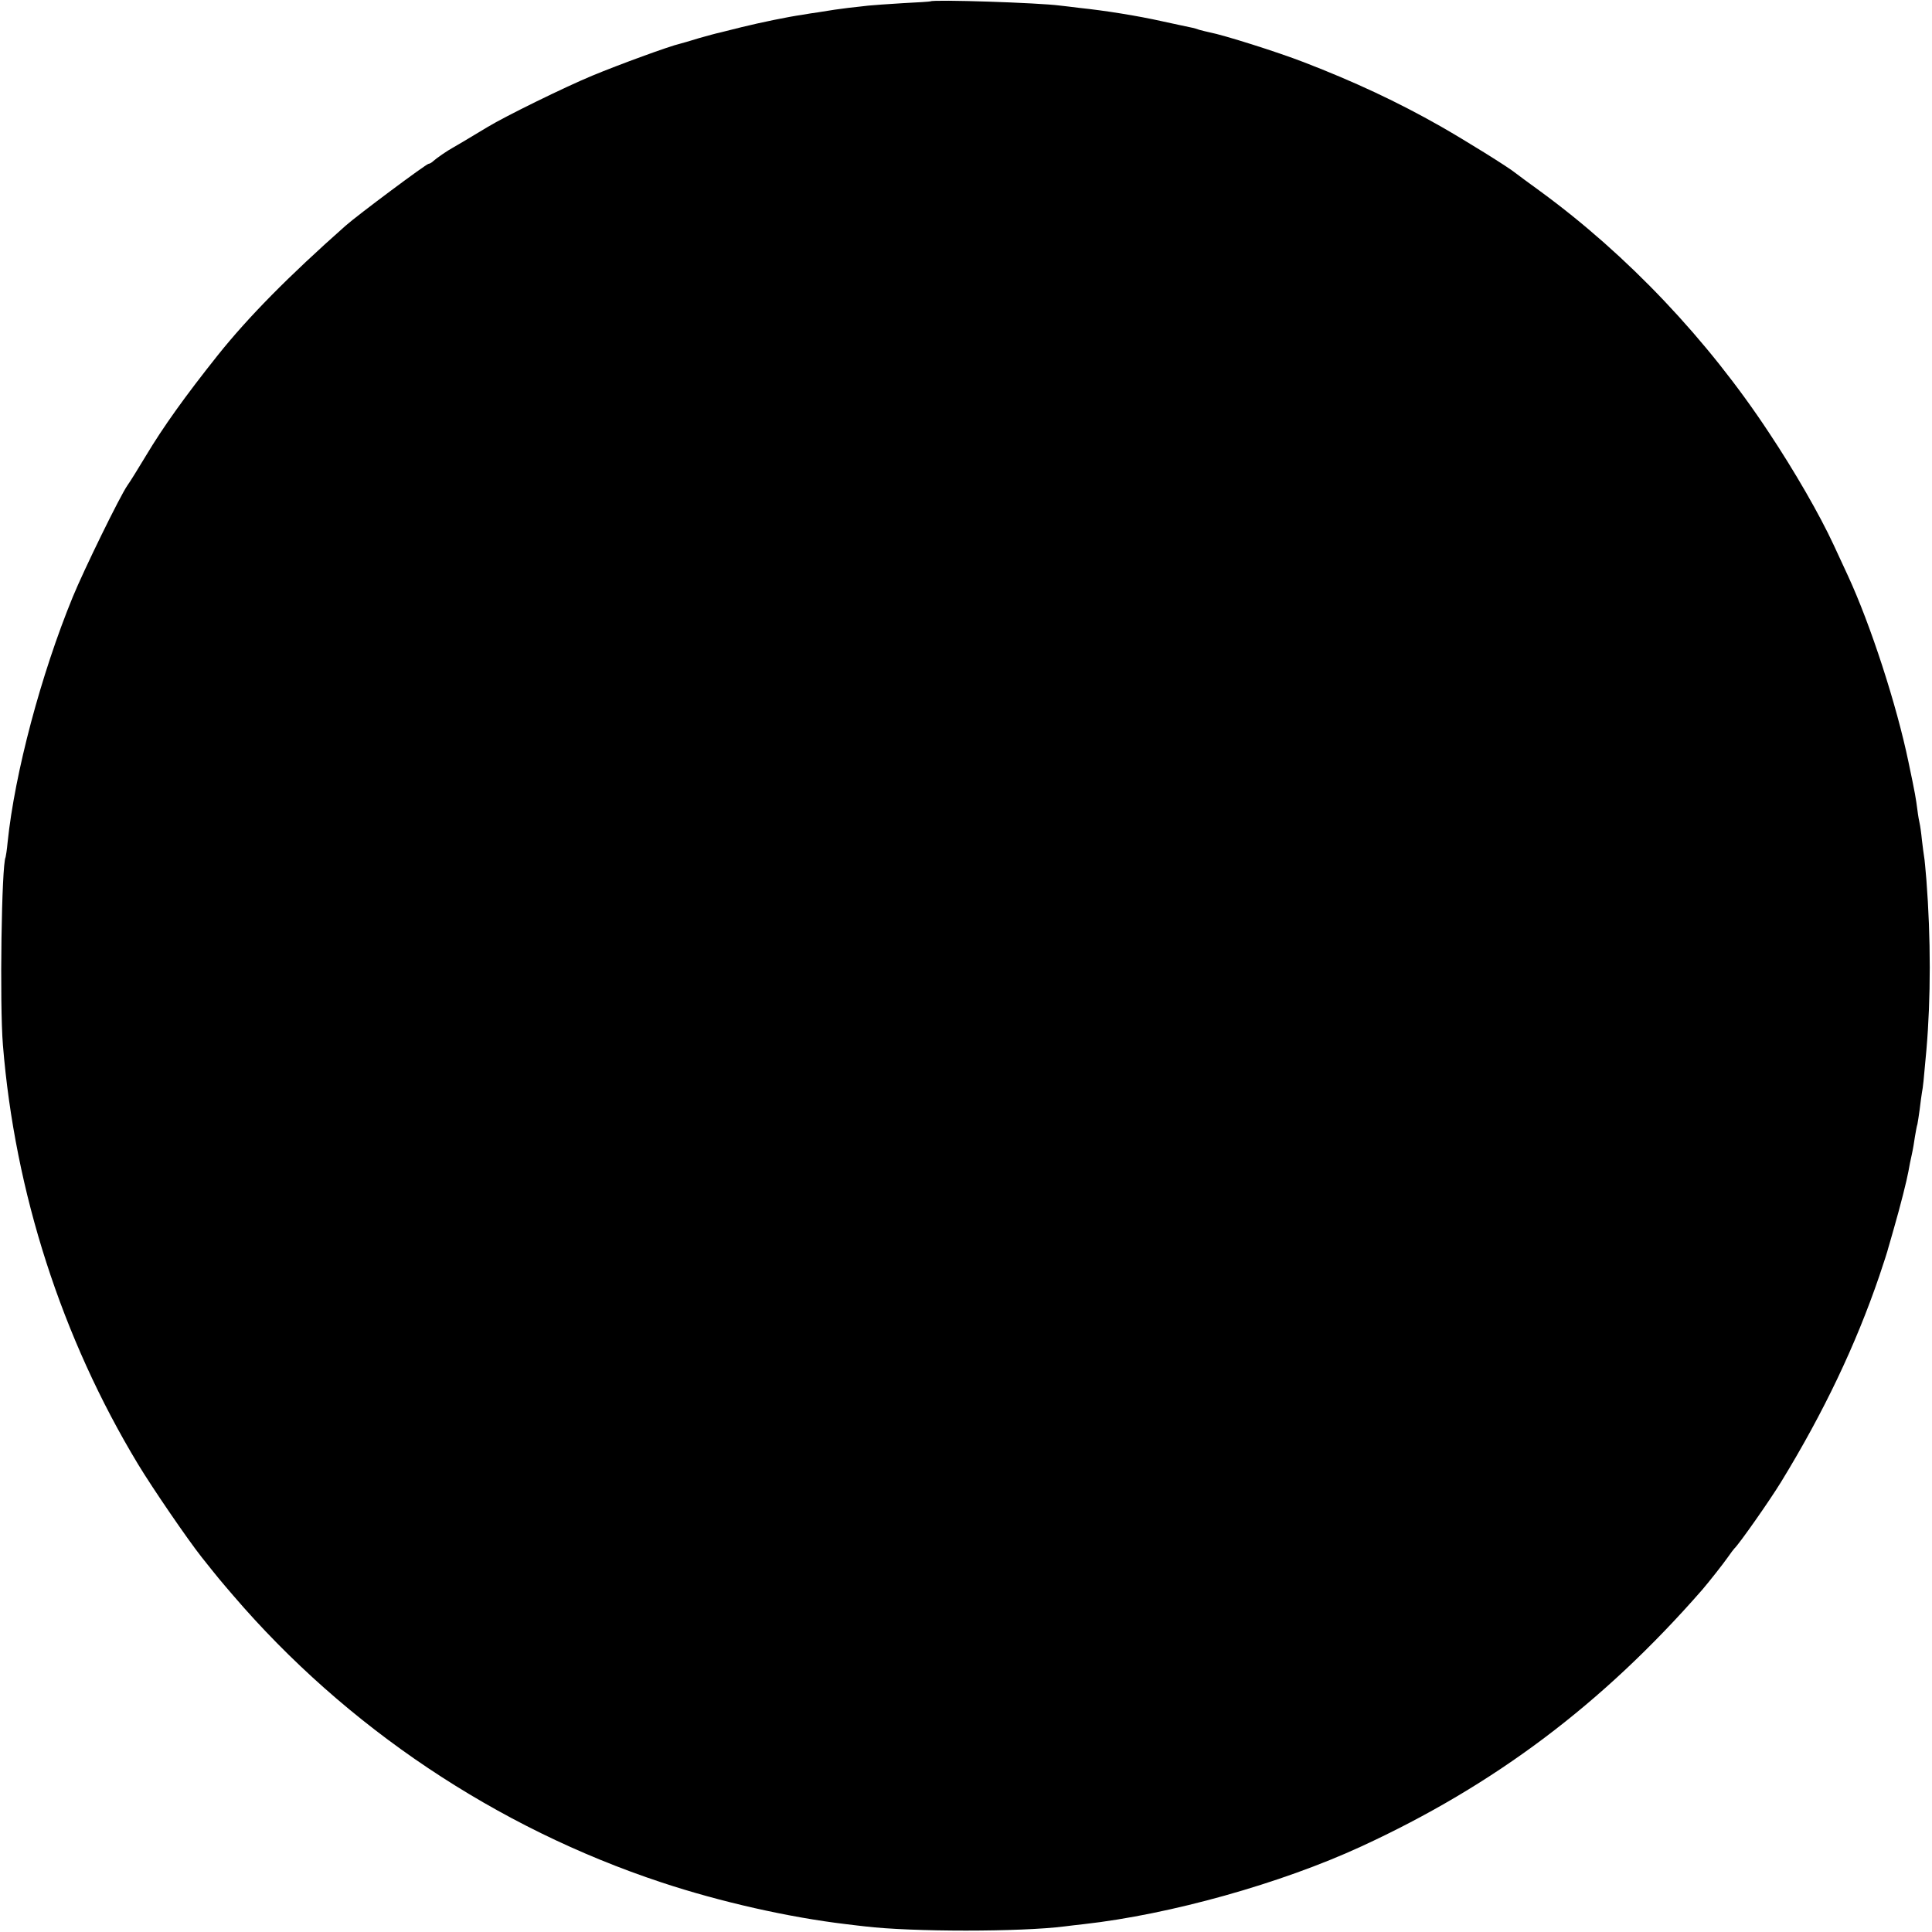
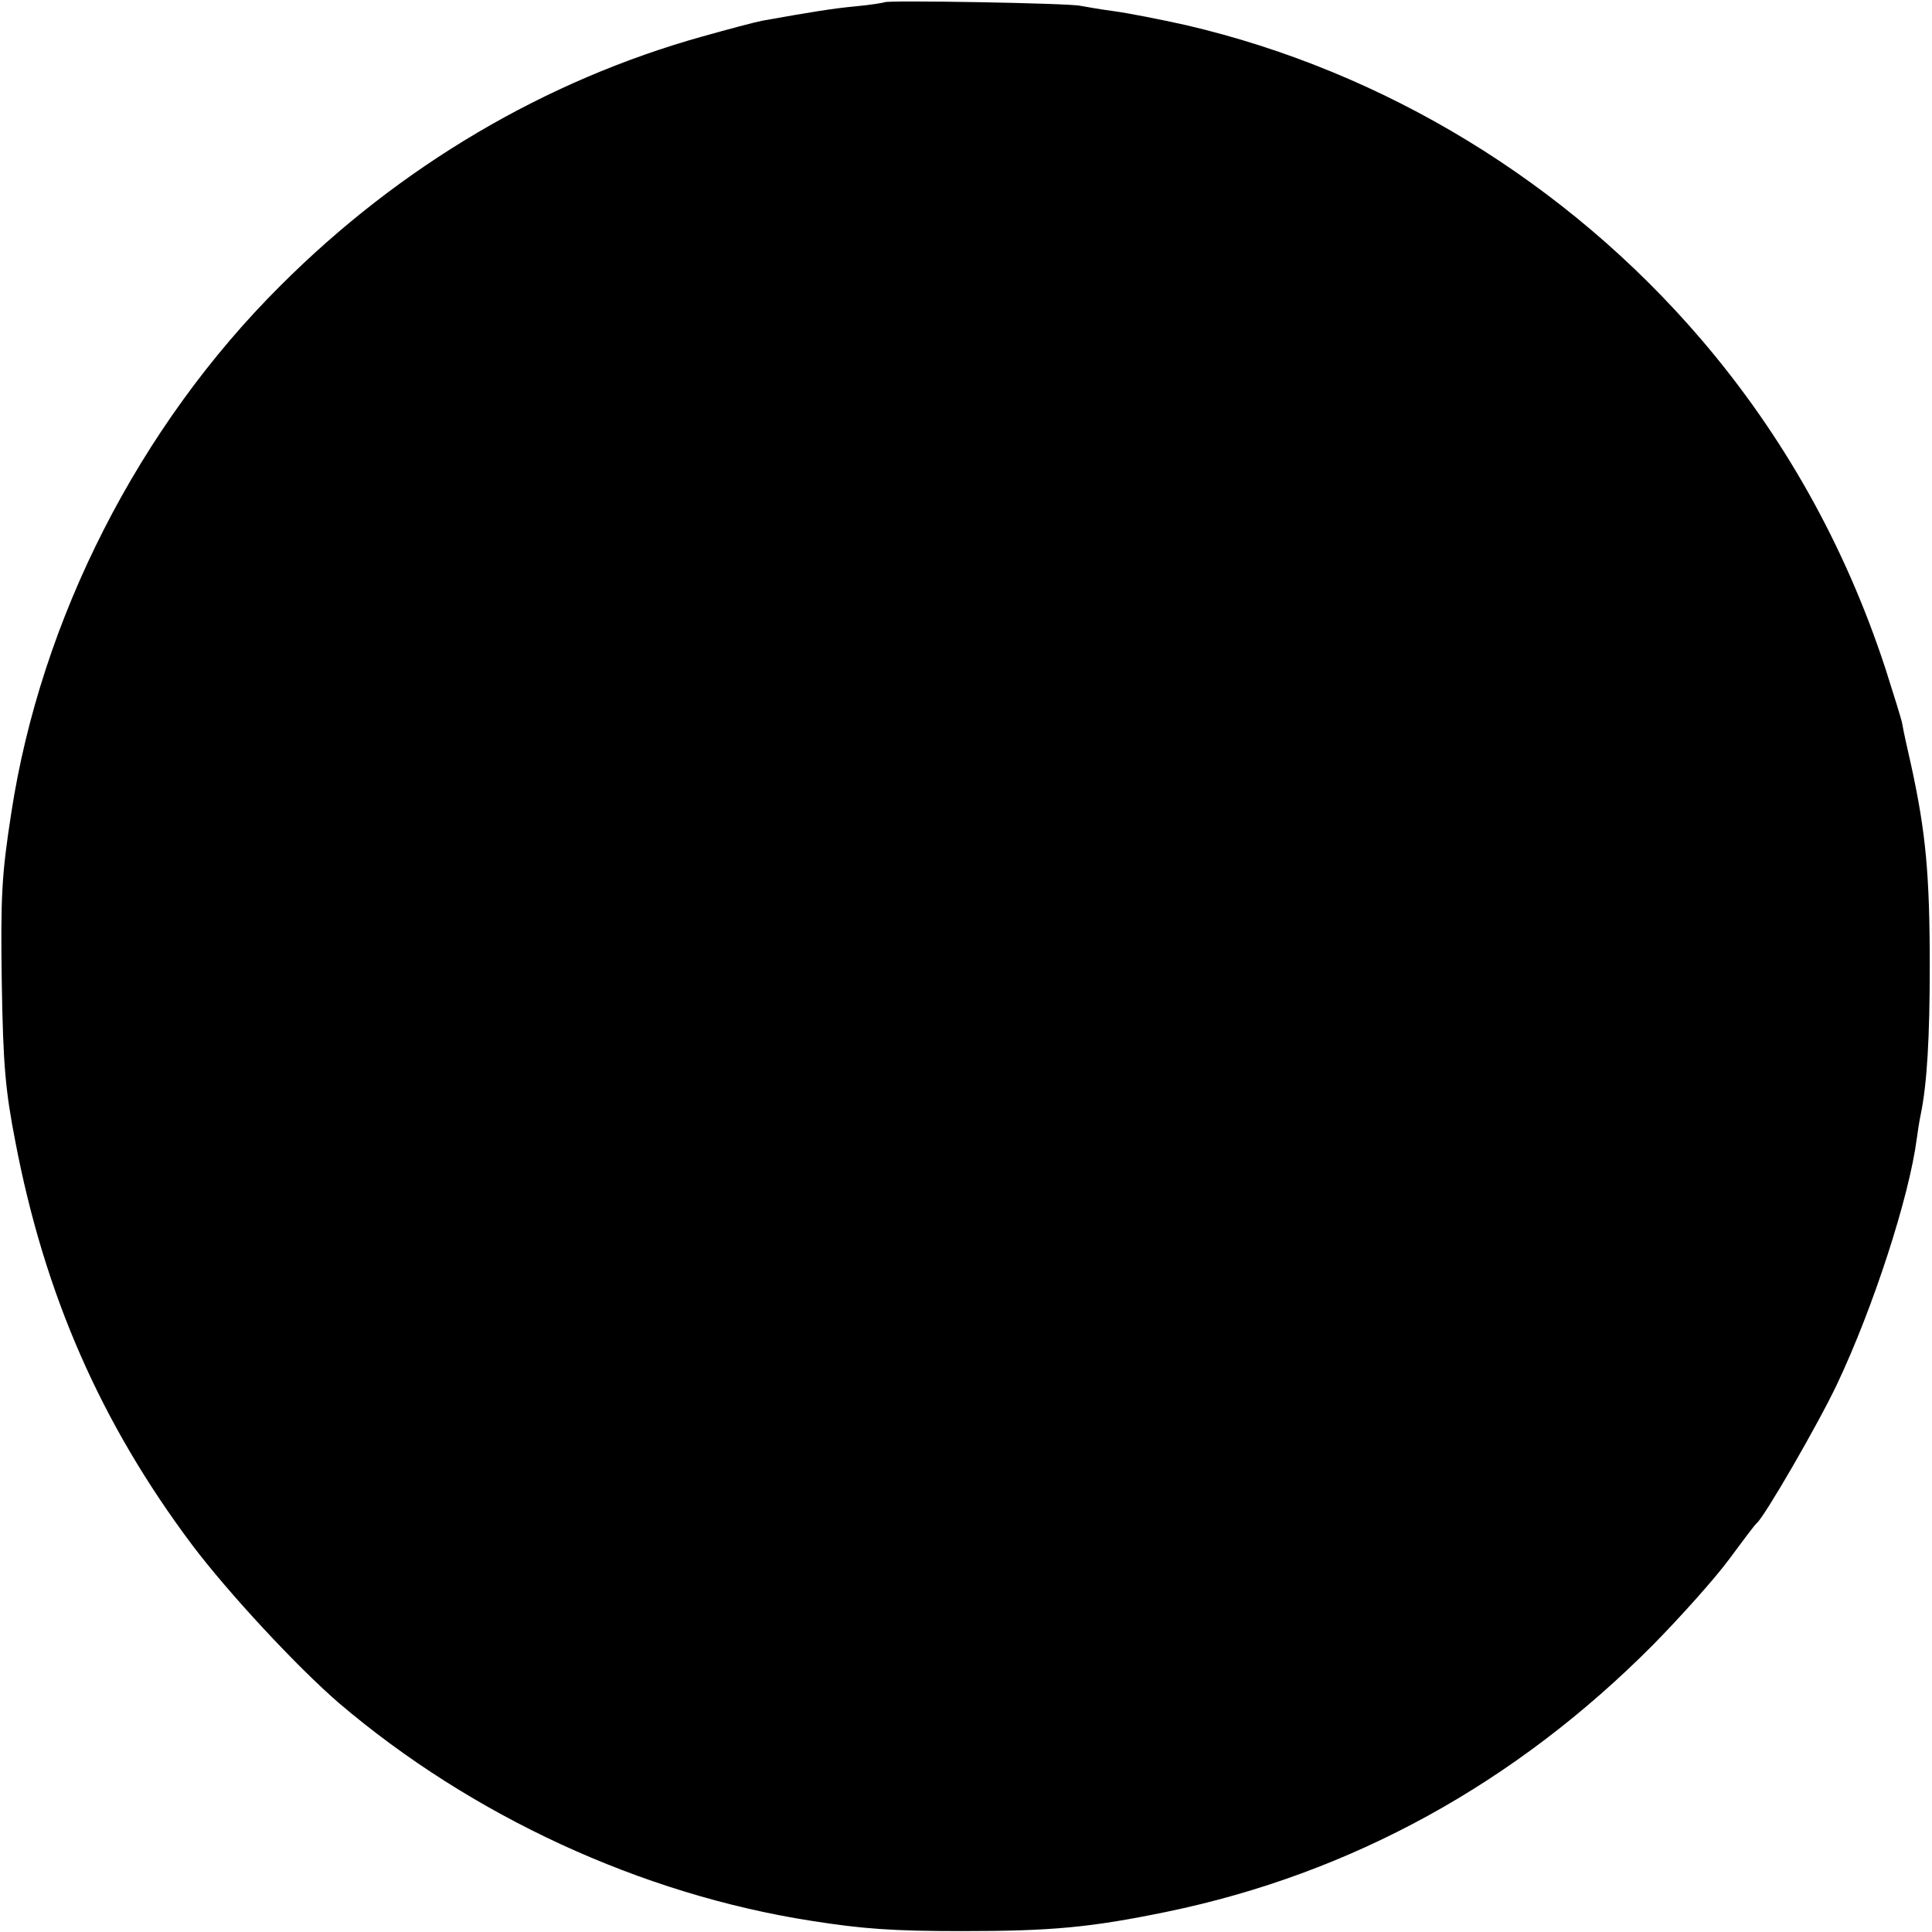
- <svg xmlns="http://www.w3.org/2000/svg" version="1.0" width="861pt" height="861pt" viewBox="0 0 861 861" preserveAspectRatio="xMidYMid meet">
-   <g transform="translate(0,861) scale(0.1,-0.1)" fill="#000000" stroke="none">
-     <path d="M4147 8604 c-1 -1 -56 -5 -122 -8 -66 -4 -136 -9 -155 -11 -19 -2 -59 -7 -89 -10 -50 -6 -67 -9 -136 -20 -16 -2 -48 -7 -70 -11 -64 -9 -184 -34 -270 -55 -44 -11 -89 -22 -100 -25 -11 -2 -51 -13 -90 -24 -38 -12 -77 -23 -85 -25 -45 -10 -272 -93 -390 -142 -123 -51 -388 -181 -467 -229 -72 -44 -149 -89 -158 -94 -19 -10 -70 -45 -83 -57 -7 -7 -17 -13 -22 -13 -10 0 -317 -229 -370 -276 -255 -226 -432 -405 -571 -579 -144 -181 -242 -318 -318 -445 -35 -58 -72 -118 -83 -133 -33 -47 -194 -376 -244 -498 -141 -344 -258 -783 -290 -1092 -3 -34 -8 -64 -9 -67 -18 -32 -27 -655 -12 -837 53 -656 262 -1305 602 -1868 64 -106 220 -334 284 -415 78 -98 80 -100 140 -170 504 -588 1174 -1036 1909 -1279 262 -87 569 -156 822 -186 30 -4 69 -8 85 -10 208 -25 694 -25 890 0 17 2 55 7 85 10 385 43 878 181 1236 346 595 274 1076 636 1519 1143 31 36 94 116 115 146 13 19 27 37 30 40 19 17 155 210 207 295 191 312 333 611 438 918 20 59 38 115 40 125 3 9 14 49 25 87 30 104 58 216 65 255 3 19 10 53 15 75 5 22 11 58 14 80 4 22 8 47 11 55 2 8 6 38 10 65 3 28 8 61 10 75 5 25 8 55 20 190 20 231 20 499 0 759 -4 47 -8 93 -10 102 -2 10 -6 44 -10 76 -3 32 -8 65 -10 73 -2 8 -7 35 -10 60 -7 53 -9 68 -40 215 -53 255 -169 612 -270 830 -13 28 -41 89 -63 136 -63 136 -175 330 -288 500 -274 416 -631 792 -1019 1076 -55 40 -104 76 -110 81 -31 26 -228 148 -335 209 -192 109 -382 198 -610 286 -119 46 -357 121 -420 133 -14 3 -34 8 -45 11 -11 4 -24 8 -30 9 -49 10 -69 15 -135 29 -112 25 -256 48 -371 60 -30 4 -67 8 -84 10 -96 13 -567 28 -578 19z" />
+ <svg xmlns="http://www.w3.org/2000/svg" version="1.0" width="430pt" height="430pt" viewBox="0 0 430 430" preserveAspectRatio="xMidYMid meet">
+   <g transform="translate(0,430) scale(0.1,-0.1)" fill="#000000" stroke="none">
+     <path d="M1969 4295 c-2 -1 -31 -6 -64 -9 -53 -5 -101 -13 -208 -32 -16 -3 -76 -19 -133 -35 -351 -98 -674 -289 -939 -554 -316 -314 -534 -743 -600 -1175 -21 -136 -24 -183 -21 -380 3 -180 8 -237 30 -350 65 -341 190 -627 394 -899 80 -106 233 -271 327 -352 295 -251 672 -425 1050 -484 114 -18 181 -23 335 -23 201 0 287 8 457 43 411 85 776 286 1082 594 62 63 138 148 169 190 31 42 58 78 62 81 17 14 136 219 179 310 80 169 160 415 177 545 2 16 6 41 9 55 14 68 20 171 20 330 0 205 -9 298 -41 445 -9 39 -18 80 -20 93 -2 12 -20 68 -38 125 -90 274 -227 518 -410 732 -299 349 -704 596 -1146 699 -58 13 -130 27 -160 31 -30 4 -64 10 -75 12 -23 6 -431 13 -436 8z" />
  </g>
</svg>
